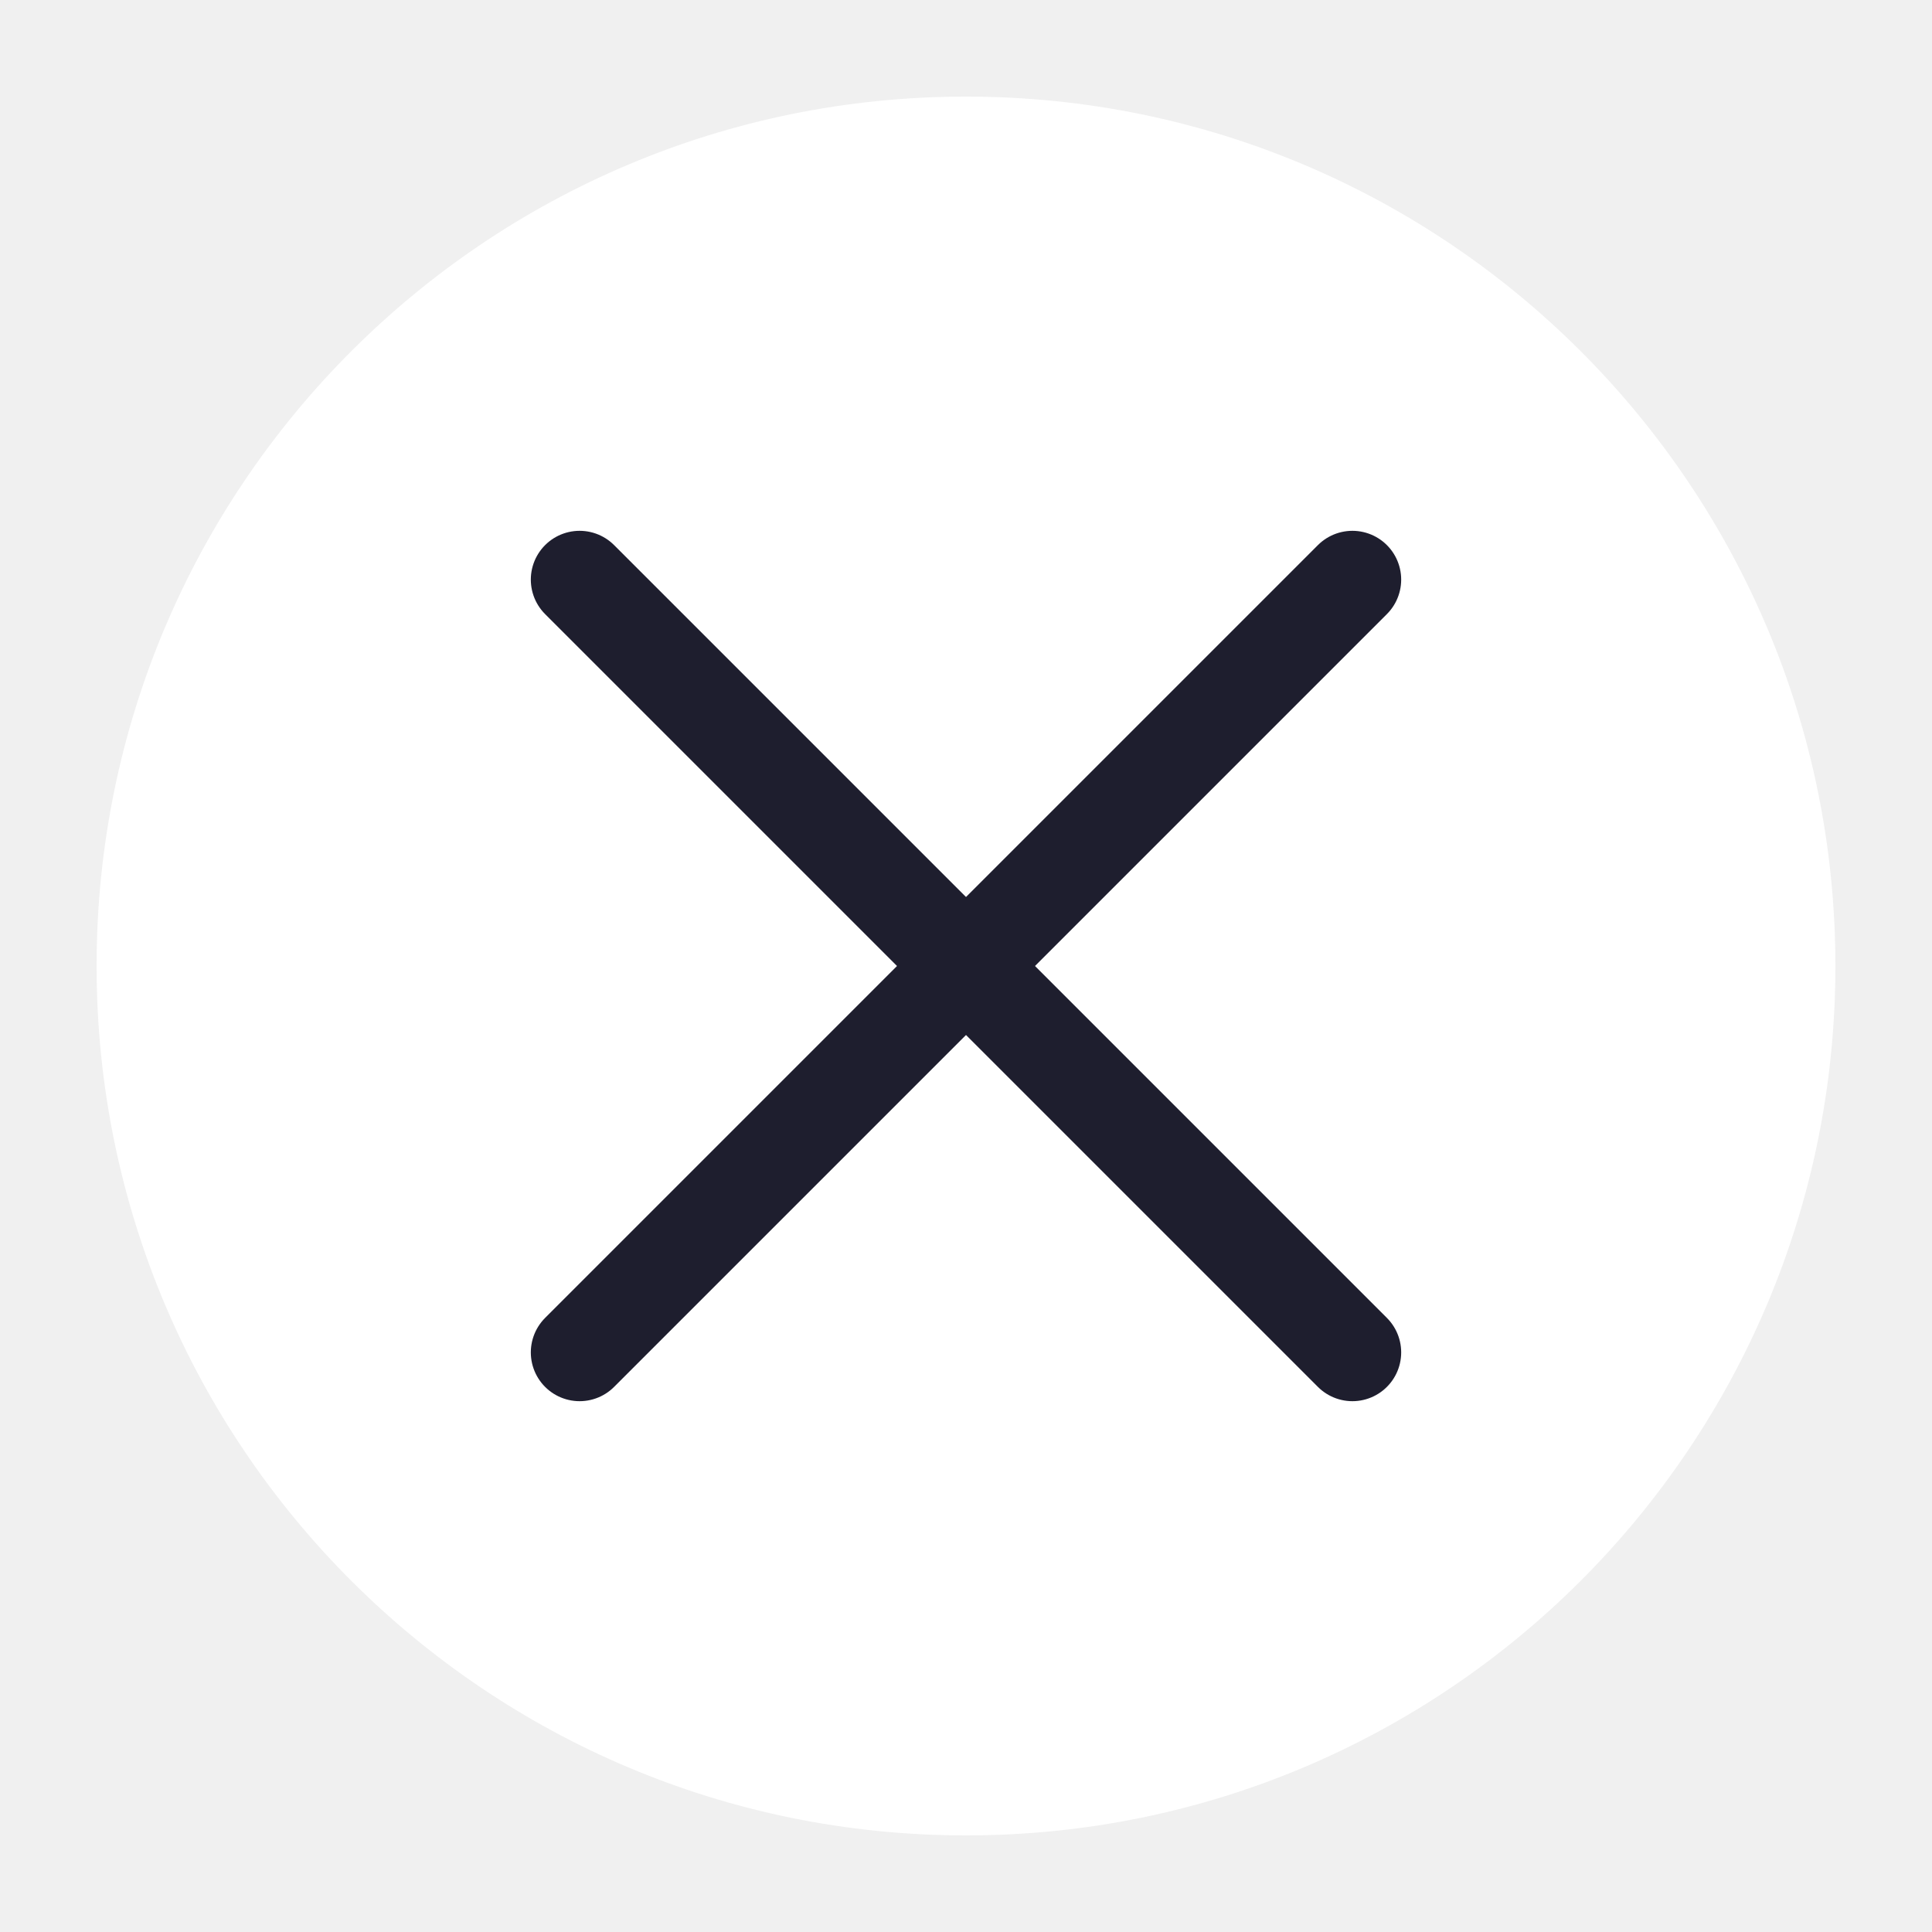
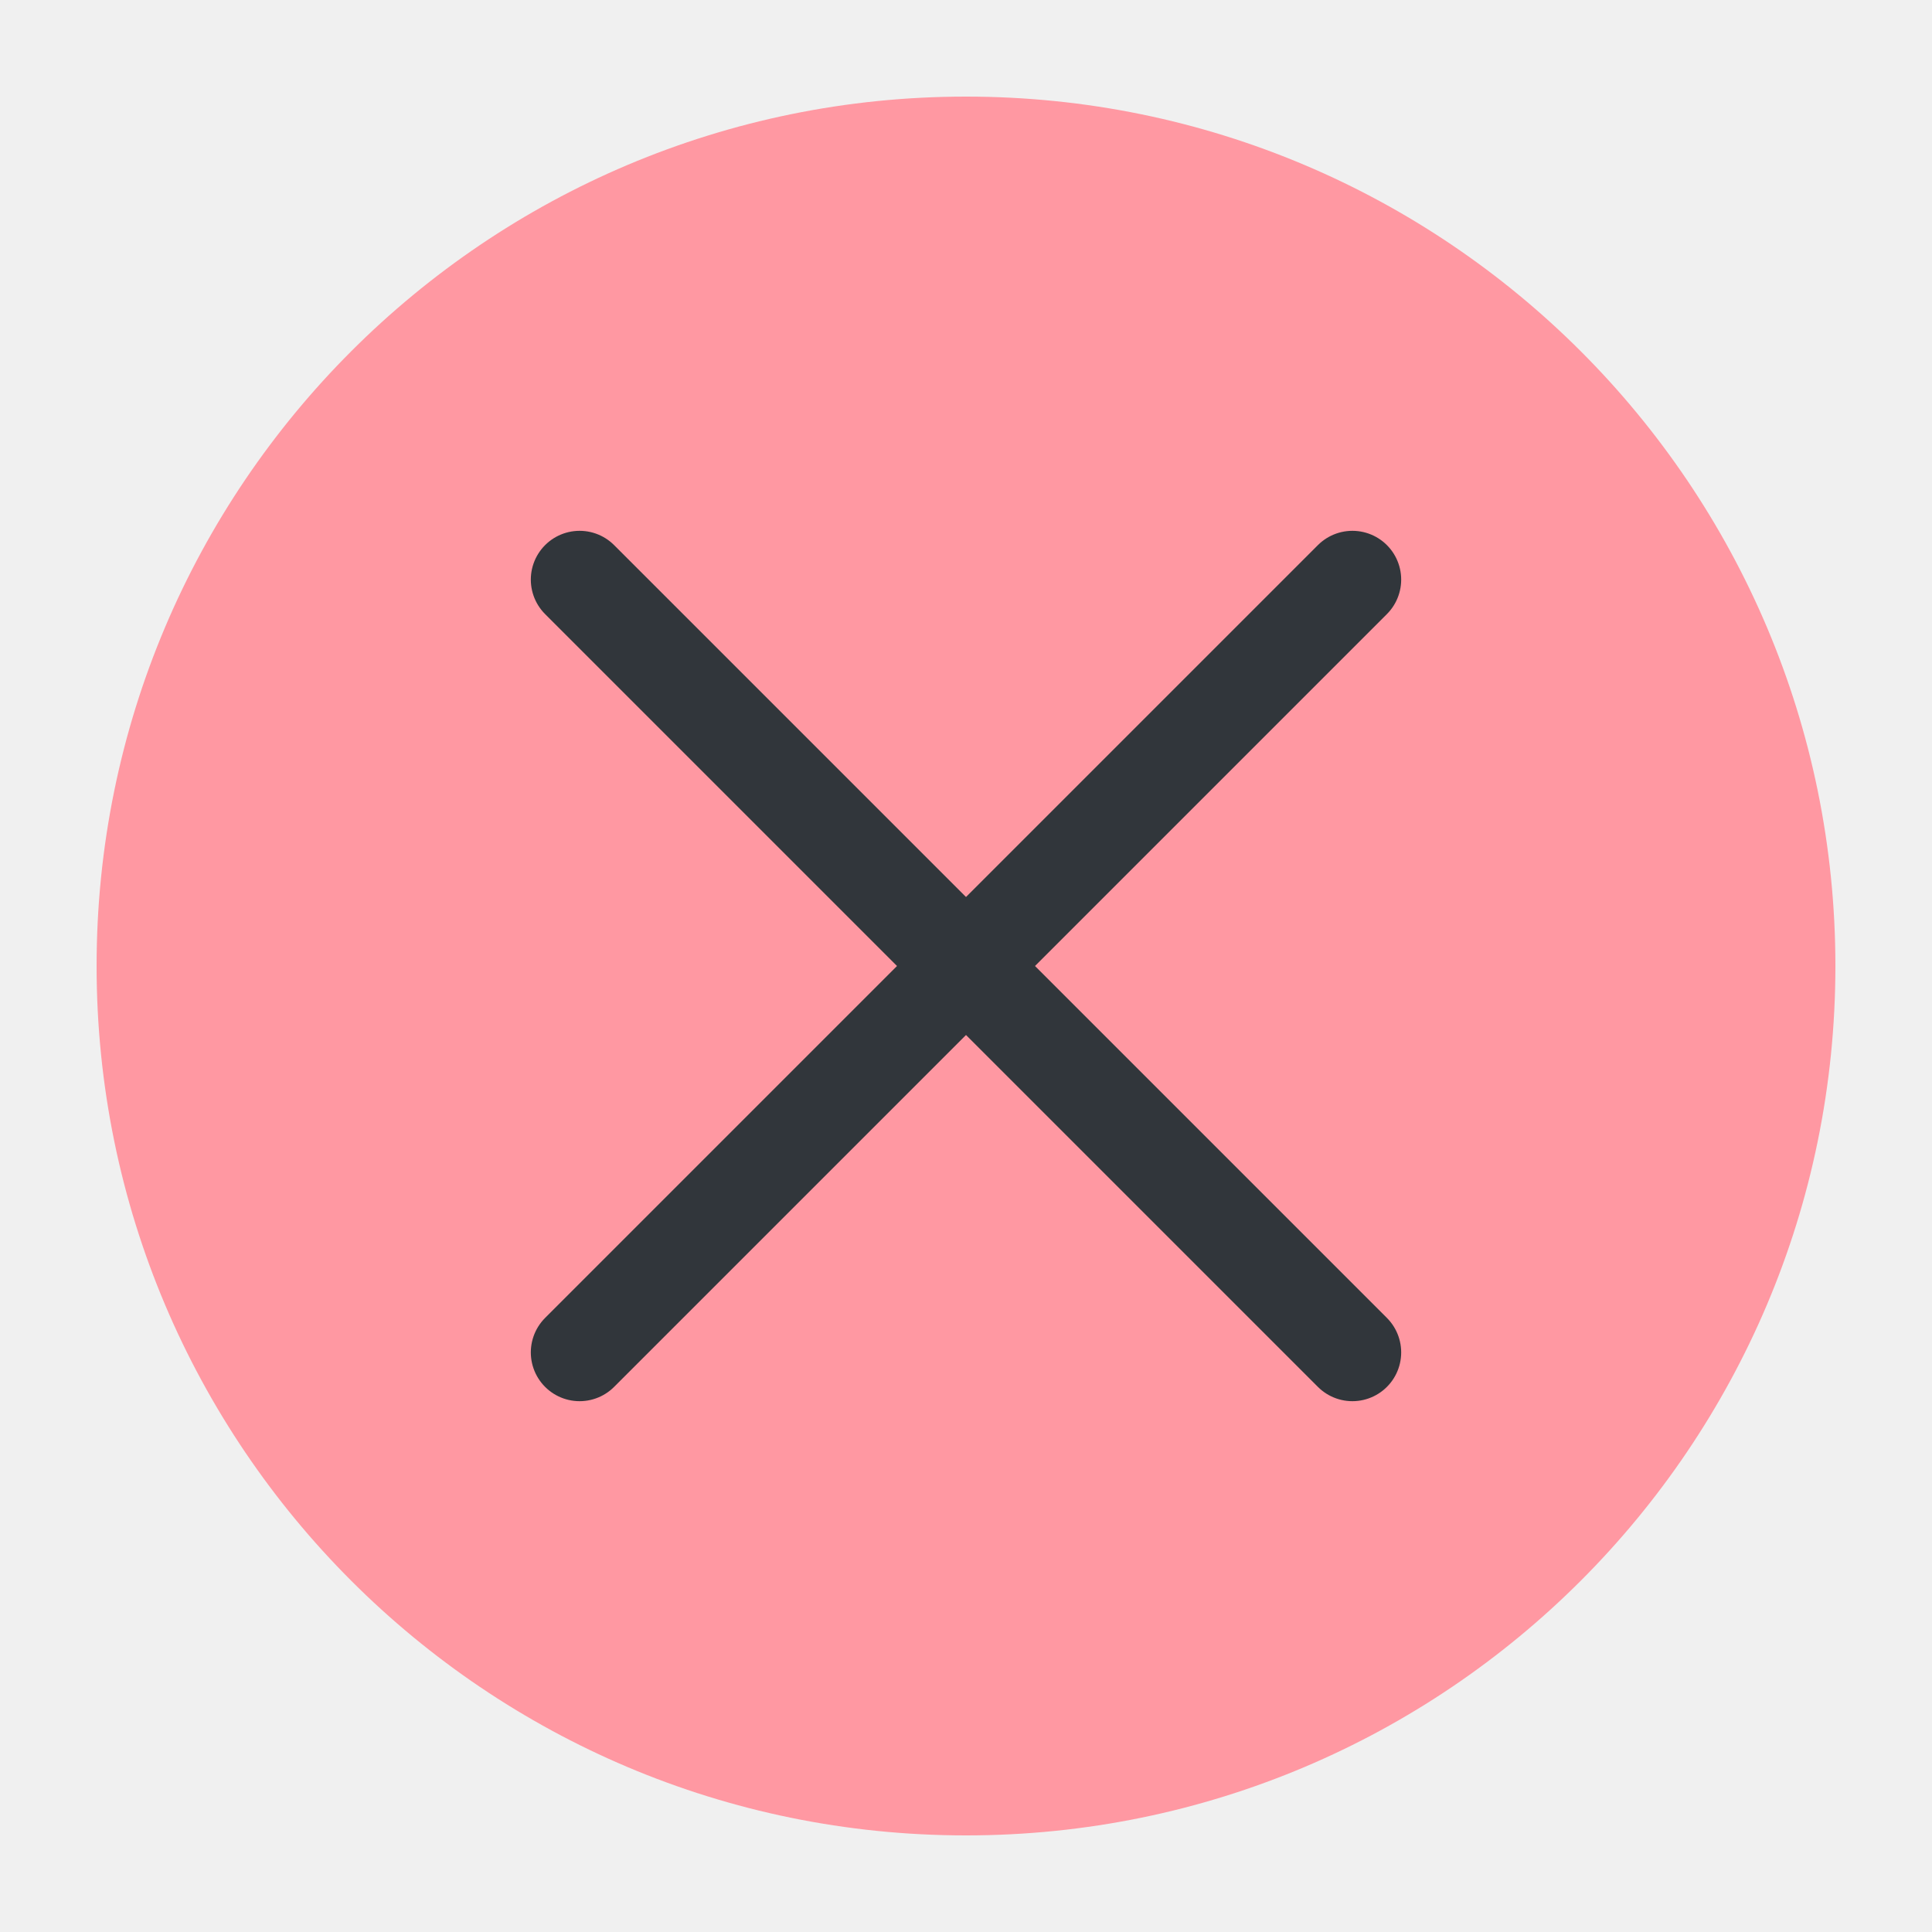
<svg xmlns="http://www.w3.org/2000/svg" viewBox="0 0 50 50" version="1.2" baseProfile="tiny">
  <defs>
</defs>
  <g fill="none" stroke="black" stroke-width="1" fill-rule="evenodd" stroke-linecap="square" stroke-linejoin="bevel">
-     <g fill="#ffffff" fill-opacity="1" stroke="none" transform="matrix(2.5,0,0,2.5,2.5,2.5)" font-family="Inter" font-size="10" font-weight="400" font-style="normal">
+     <g fill="#ff98a2" fill-opacity="1" stroke="none" transform="matrix(2.5,0,0,2.5,2.5,2.5)" font-family="Inter" font-size="10" font-weight="400" font-style="normal">
      <circle cx="9" cy="9" r="9" />
    </g>
-     <g fill="none" stroke="#1e1e2e" stroke-opacity="1" stroke-width="1.01" stroke-linecap="round" stroke-linejoin="miter" stroke-miterlimit="2" transform="matrix(2.5,0,0,2.5,2.5,2.5)" font-family="Inter" font-size="10" font-weight="400" font-style="normal">
+     <g fill="none" stroke="#31363b" stroke-opacity="1" stroke-width="1.01" stroke-linecap="round" stroke-linejoin="miter" stroke-miterlimit="2" transform="matrix(2.5,0,0,2.5,2.5,2.5)" font-family="Inter" font-size="10" font-weight="400" font-style="normal">
      <polyline fill="none" vector-effect="none" points="5,5 13,13 " />
      <polyline fill="none" vector-effect="none" points="13,5 5,13 " />
    </g>
    <g fill="none" stroke="#000000" stroke-opacity="1" stroke-width="1" stroke-linecap="square" stroke-linejoin="bevel" transform="matrix(1,0,0,1,0,0)" font-family="Inter" font-size="10" font-weight="400" font-style="normal">
</g>
  </g>
</svg>
